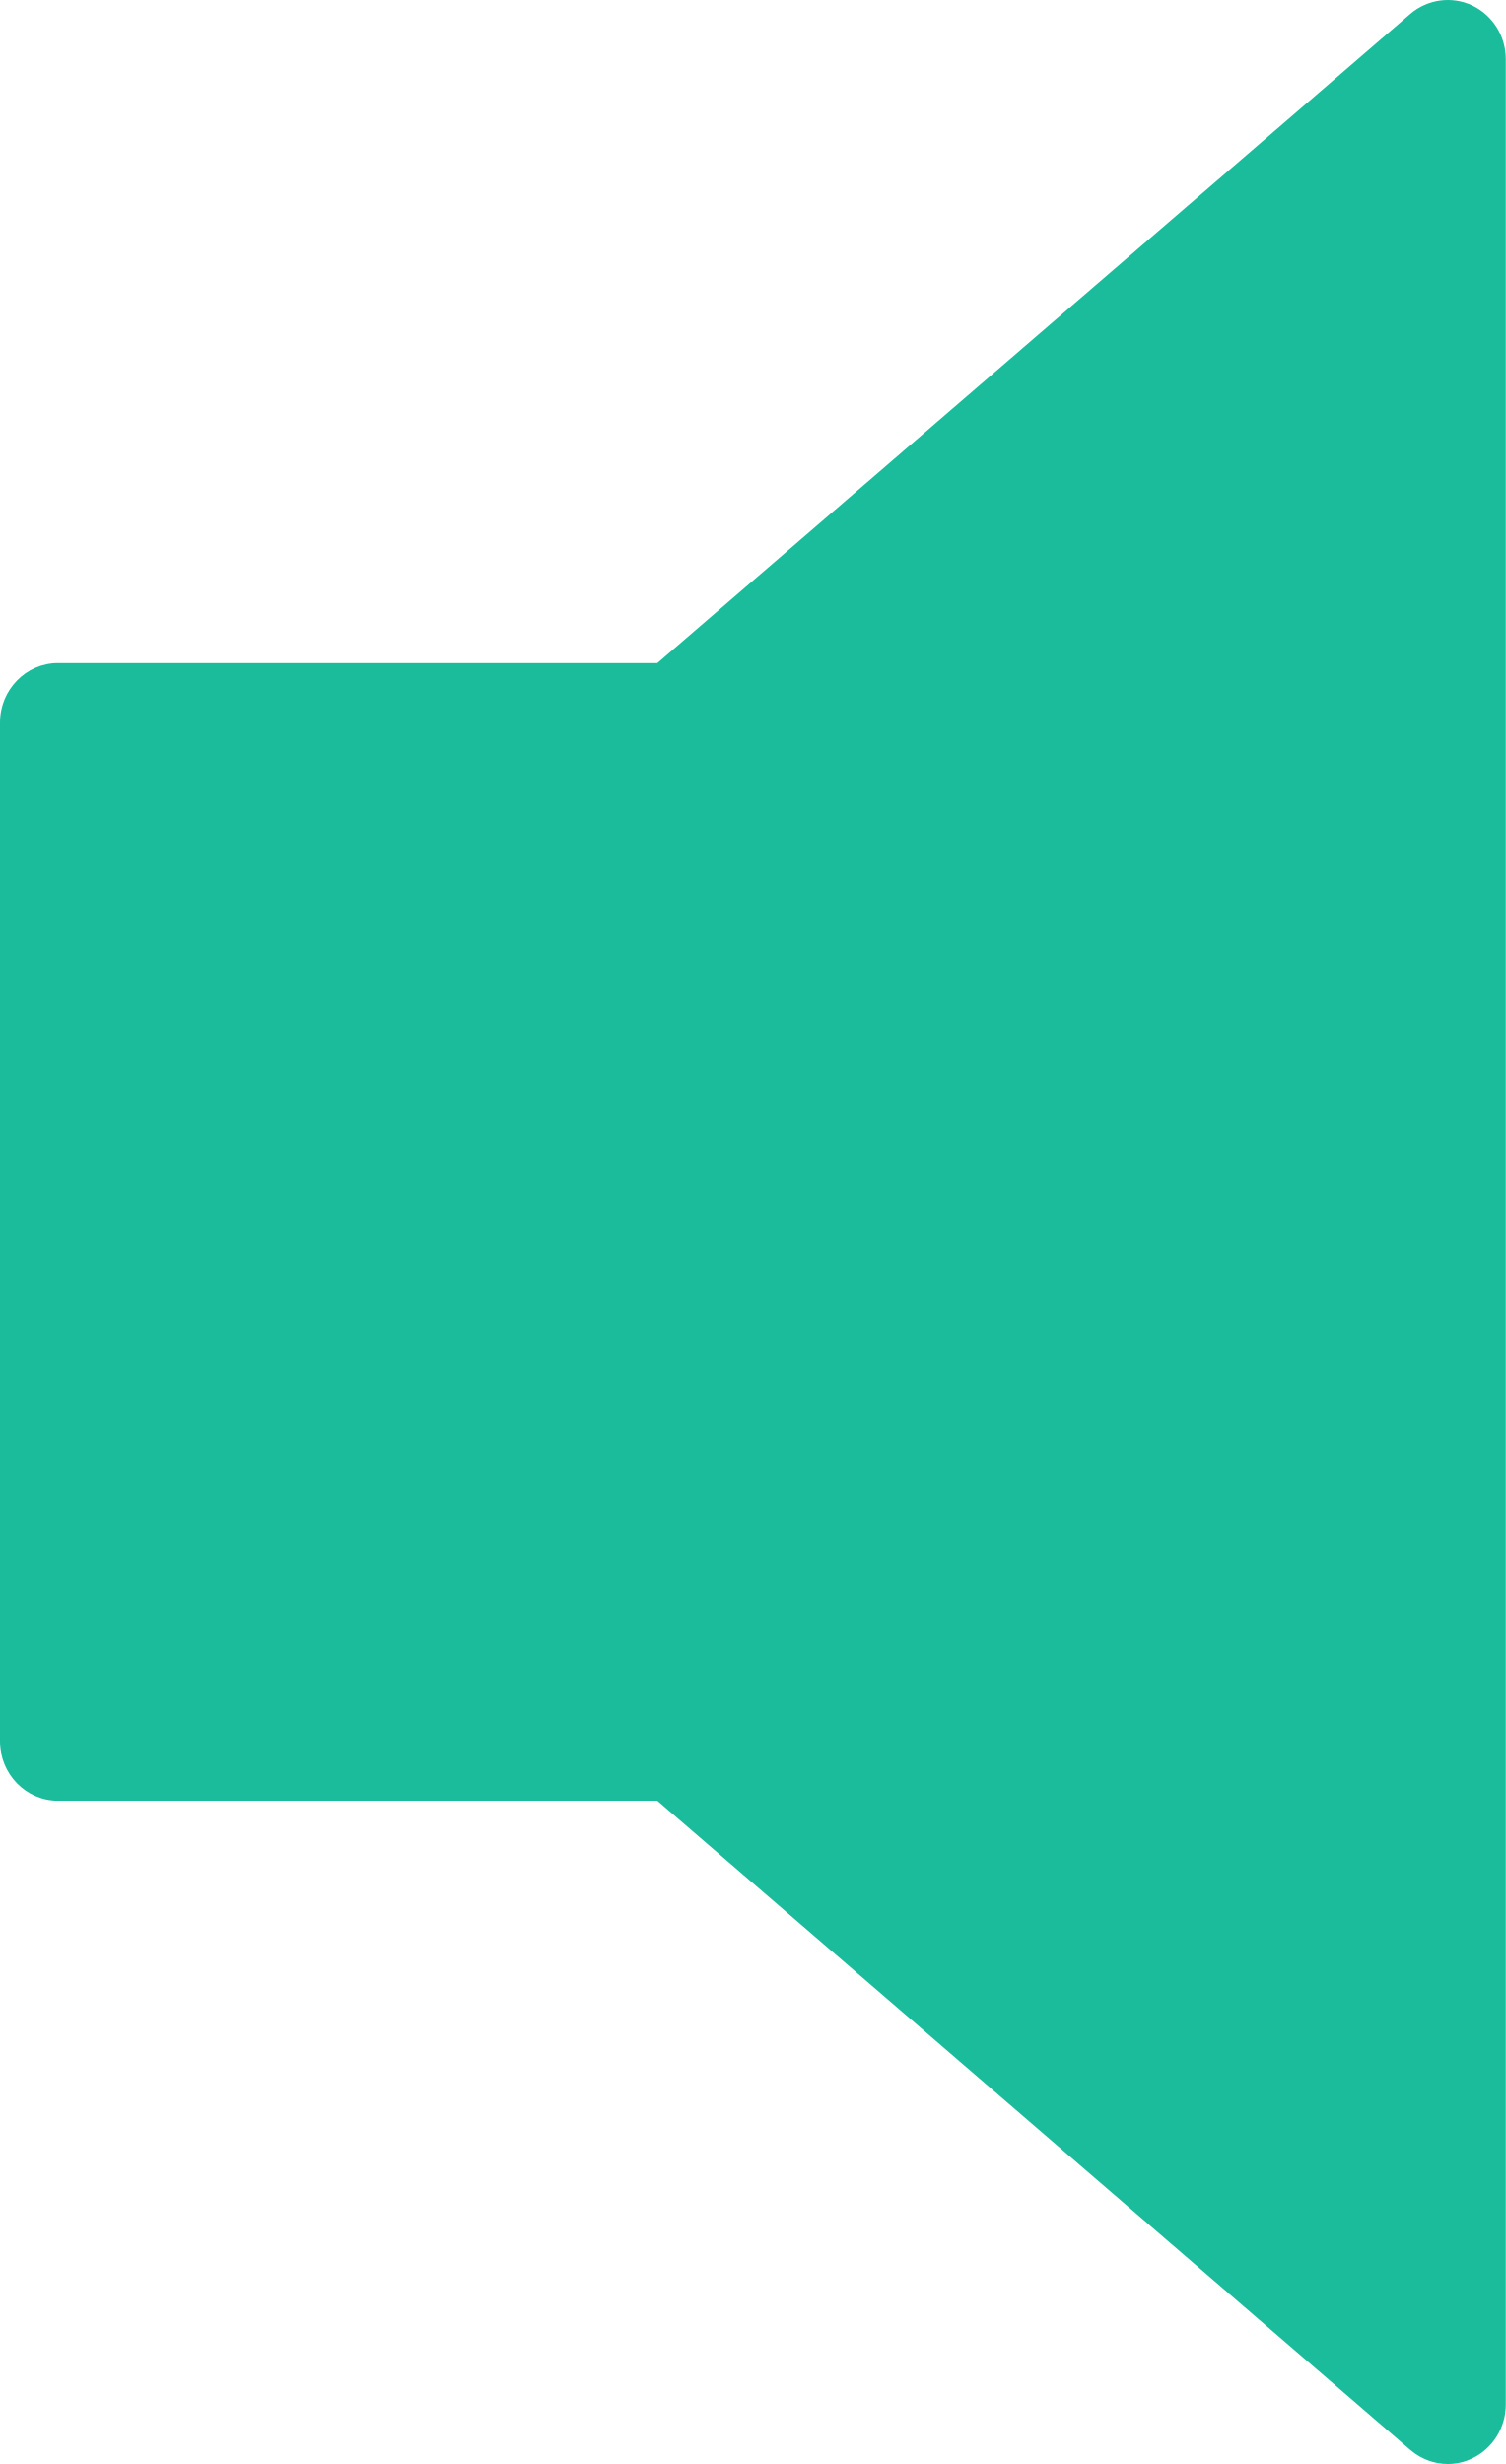
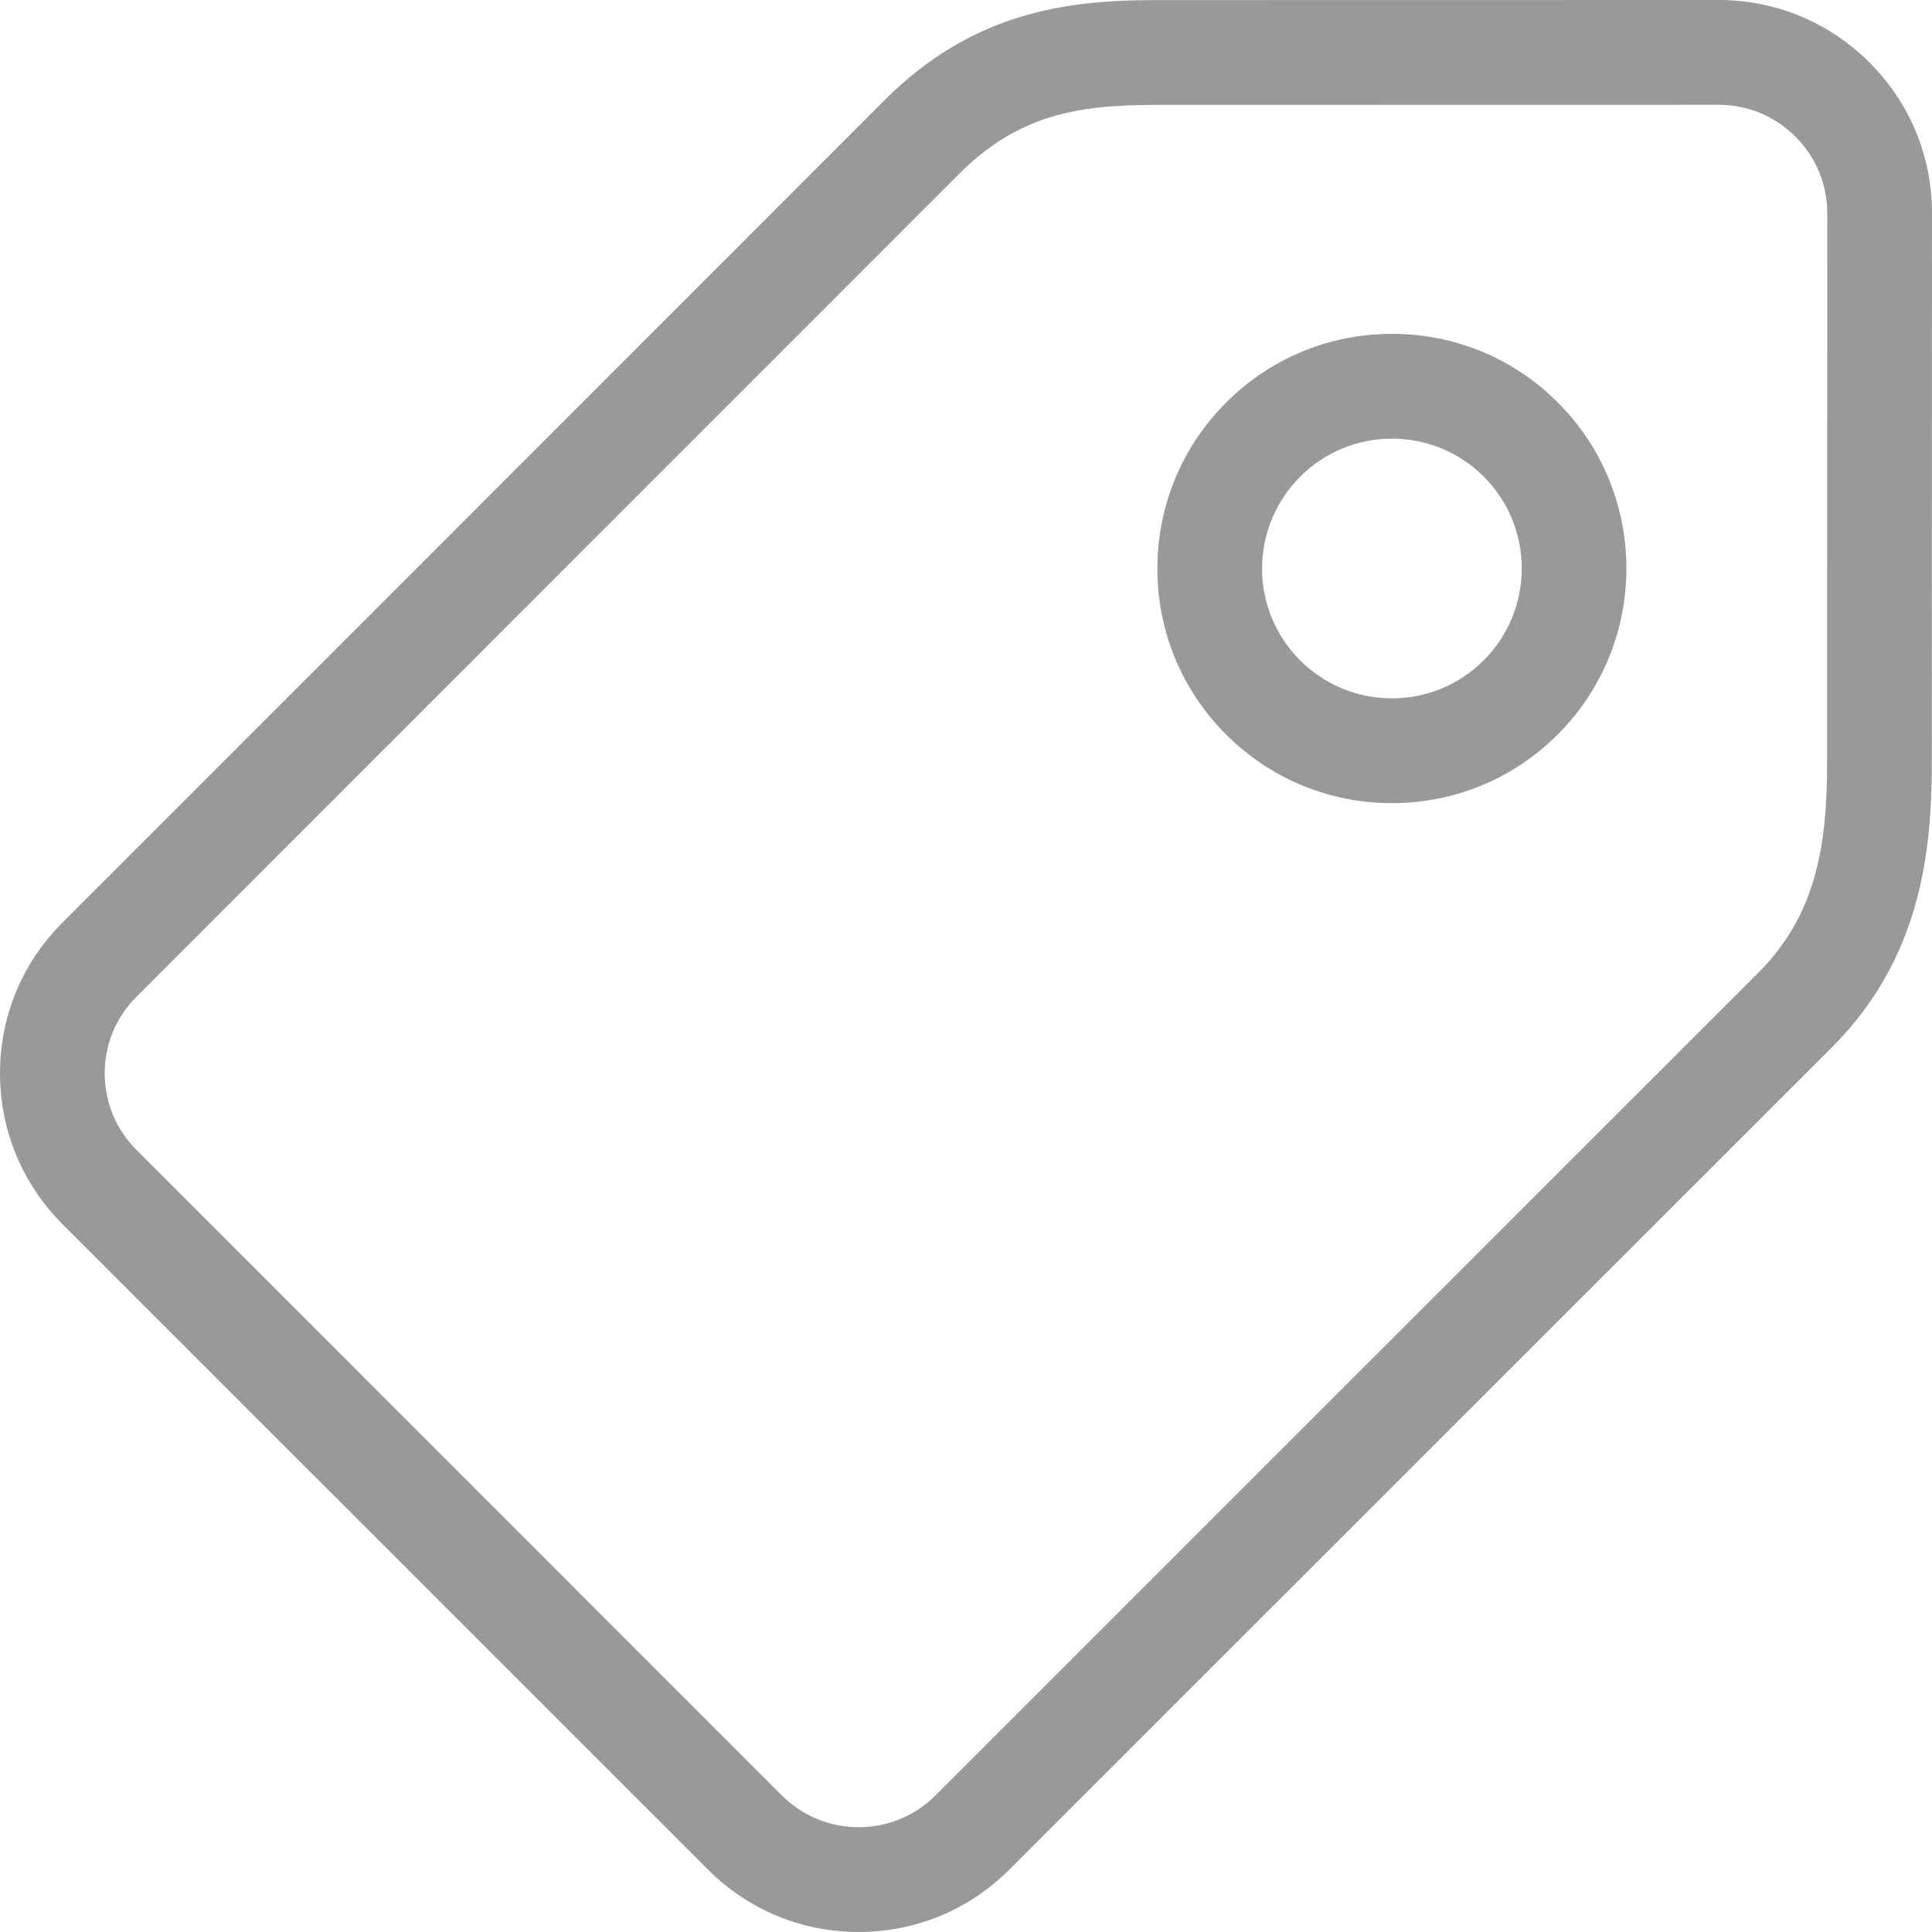
- <svg xmlns="http://www.w3.org/2000/svg" version="1.1" width="11px" height="18px">
-   <g transform="matrix(1 0 0 1 -953 -503 )">
-     <path d="M 11 0.434  C 11.001 0.265  10.905 0.112  10.755 0.04  C 10.607 -0.03  10.43 -0.007  10.303 0.101  L 4.802 4.844  L 0.424 4.844  C 0.19 4.844  0 5.039  0 5.278  L 0 12.721  C 0 12.96  0.19 13.155  0.424 13.155  L 4.802 13.155  L 10.303 17.898  C 10.382 17.965  10.478 18  10.576 18  C 10.637 18  10.698 17.987  10.755 17.959  C 10.904 17.888  11 17.735  11 17.566  L 11 0.434  Z " fill-rule="nonzero" fill="#1abc9c" stroke="none" transform="matrix(1 0 0 1 953 503 )" />
+ <svg xmlns="http://www.w3.org/2000/svg" version="1.1" width="20px" height="20px">
+   <g transform="matrix(1 0 0 1 -683 -290 )">
+     <path d="M 10.451 19.352  C 10.034 19.77  9.479 20  8.889 20  C 8.298 20  7.744 19.77  7.327 19.352  L 0.647 12.673  C 0.23 12.255  -0 11.7  0 11.11  C 0 10.52  0.23 9.966  0.648 9.549  C 0.724 9.473  8.272 1.924  9.161 1.033  C 10.07 0.126  11.041 0.001  11.955 0.001  C 12.667 0.001  17.791 0  17.791 0  C 18.381 0  18.935 0.23  19.353 0.647  C 19.771 1.064  20.001 1.62  20 2.21  C 20 2.21  19.998 7.057  19.998 7.903  C 19.998 8.844  19.874 9.929  18.967 10.839  C 18.509 11.295  10.532 19.272  10.451 19.352  Z M 18.587 1.415  C 18.374 1.202  18.092 1.085  17.791 1.085  C 17.791 1.085  12.667 1.086  11.955 1.086  C 11.124 1.086  10.526 1.203  9.928 1.801  C 9.039 2.691  1.49 10.241  1.414 10.317  C 1.201 10.529  1.084 10.811  1.084 11.11  C 1.084 11.41  1.201 11.693  1.414 11.905  L 8.093 18.585  C 8.306 18.798  8.588 18.915  8.889 18.915  C 9.189 18.915  9.472 18.798  9.685 18.585  C 9.766 18.504  17.744 10.526  18.201 10.071  C 18.792 9.479  18.914 8.775  18.914 7.902  C 18.914 7.057  18.916 2.209  18.916 2.209  C 18.916 1.909  18.799 1.627  18.587 1.415  Z M 16.127 7.602  C 15.667 8.062  15.057 8.314  14.409 8.314  C 13.761 8.314  13.151 8.062  12.692 7.603  C 12.233 7.144  11.981 6.534  11.981 5.885  C 11.982 5.236  12.234 4.626  12.693 4.167  C 13.152 3.708  13.761 3.456  14.41 3.456  C 15.059 3.456  15.669 3.708  16.127 4.167  C 17.073 5.113  17.073 6.654  16.127 7.602  Z M 15.361 4.935  C 15.107 4.681  14.769 4.541  14.41 4.541  C 14.051 4.541  13.713 4.681  13.46 4.934  C 13.206 5.189  13.066 5.526  13.065 5.885  C 13.065 6.244  13.205 6.582  13.458 6.835  C 13.712 7.089  14.05 7.229  14.409 7.229  C 14.768 7.229  15.106 7.089  15.36 6.835  C 15.884 6.311  15.884 5.458  15.361 4.935  Z " fill-rule="nonzero" fill="#999999" stroke="none" transform="matrix(1 0 0 1 683 290 )" />
  </g>
</svg>
